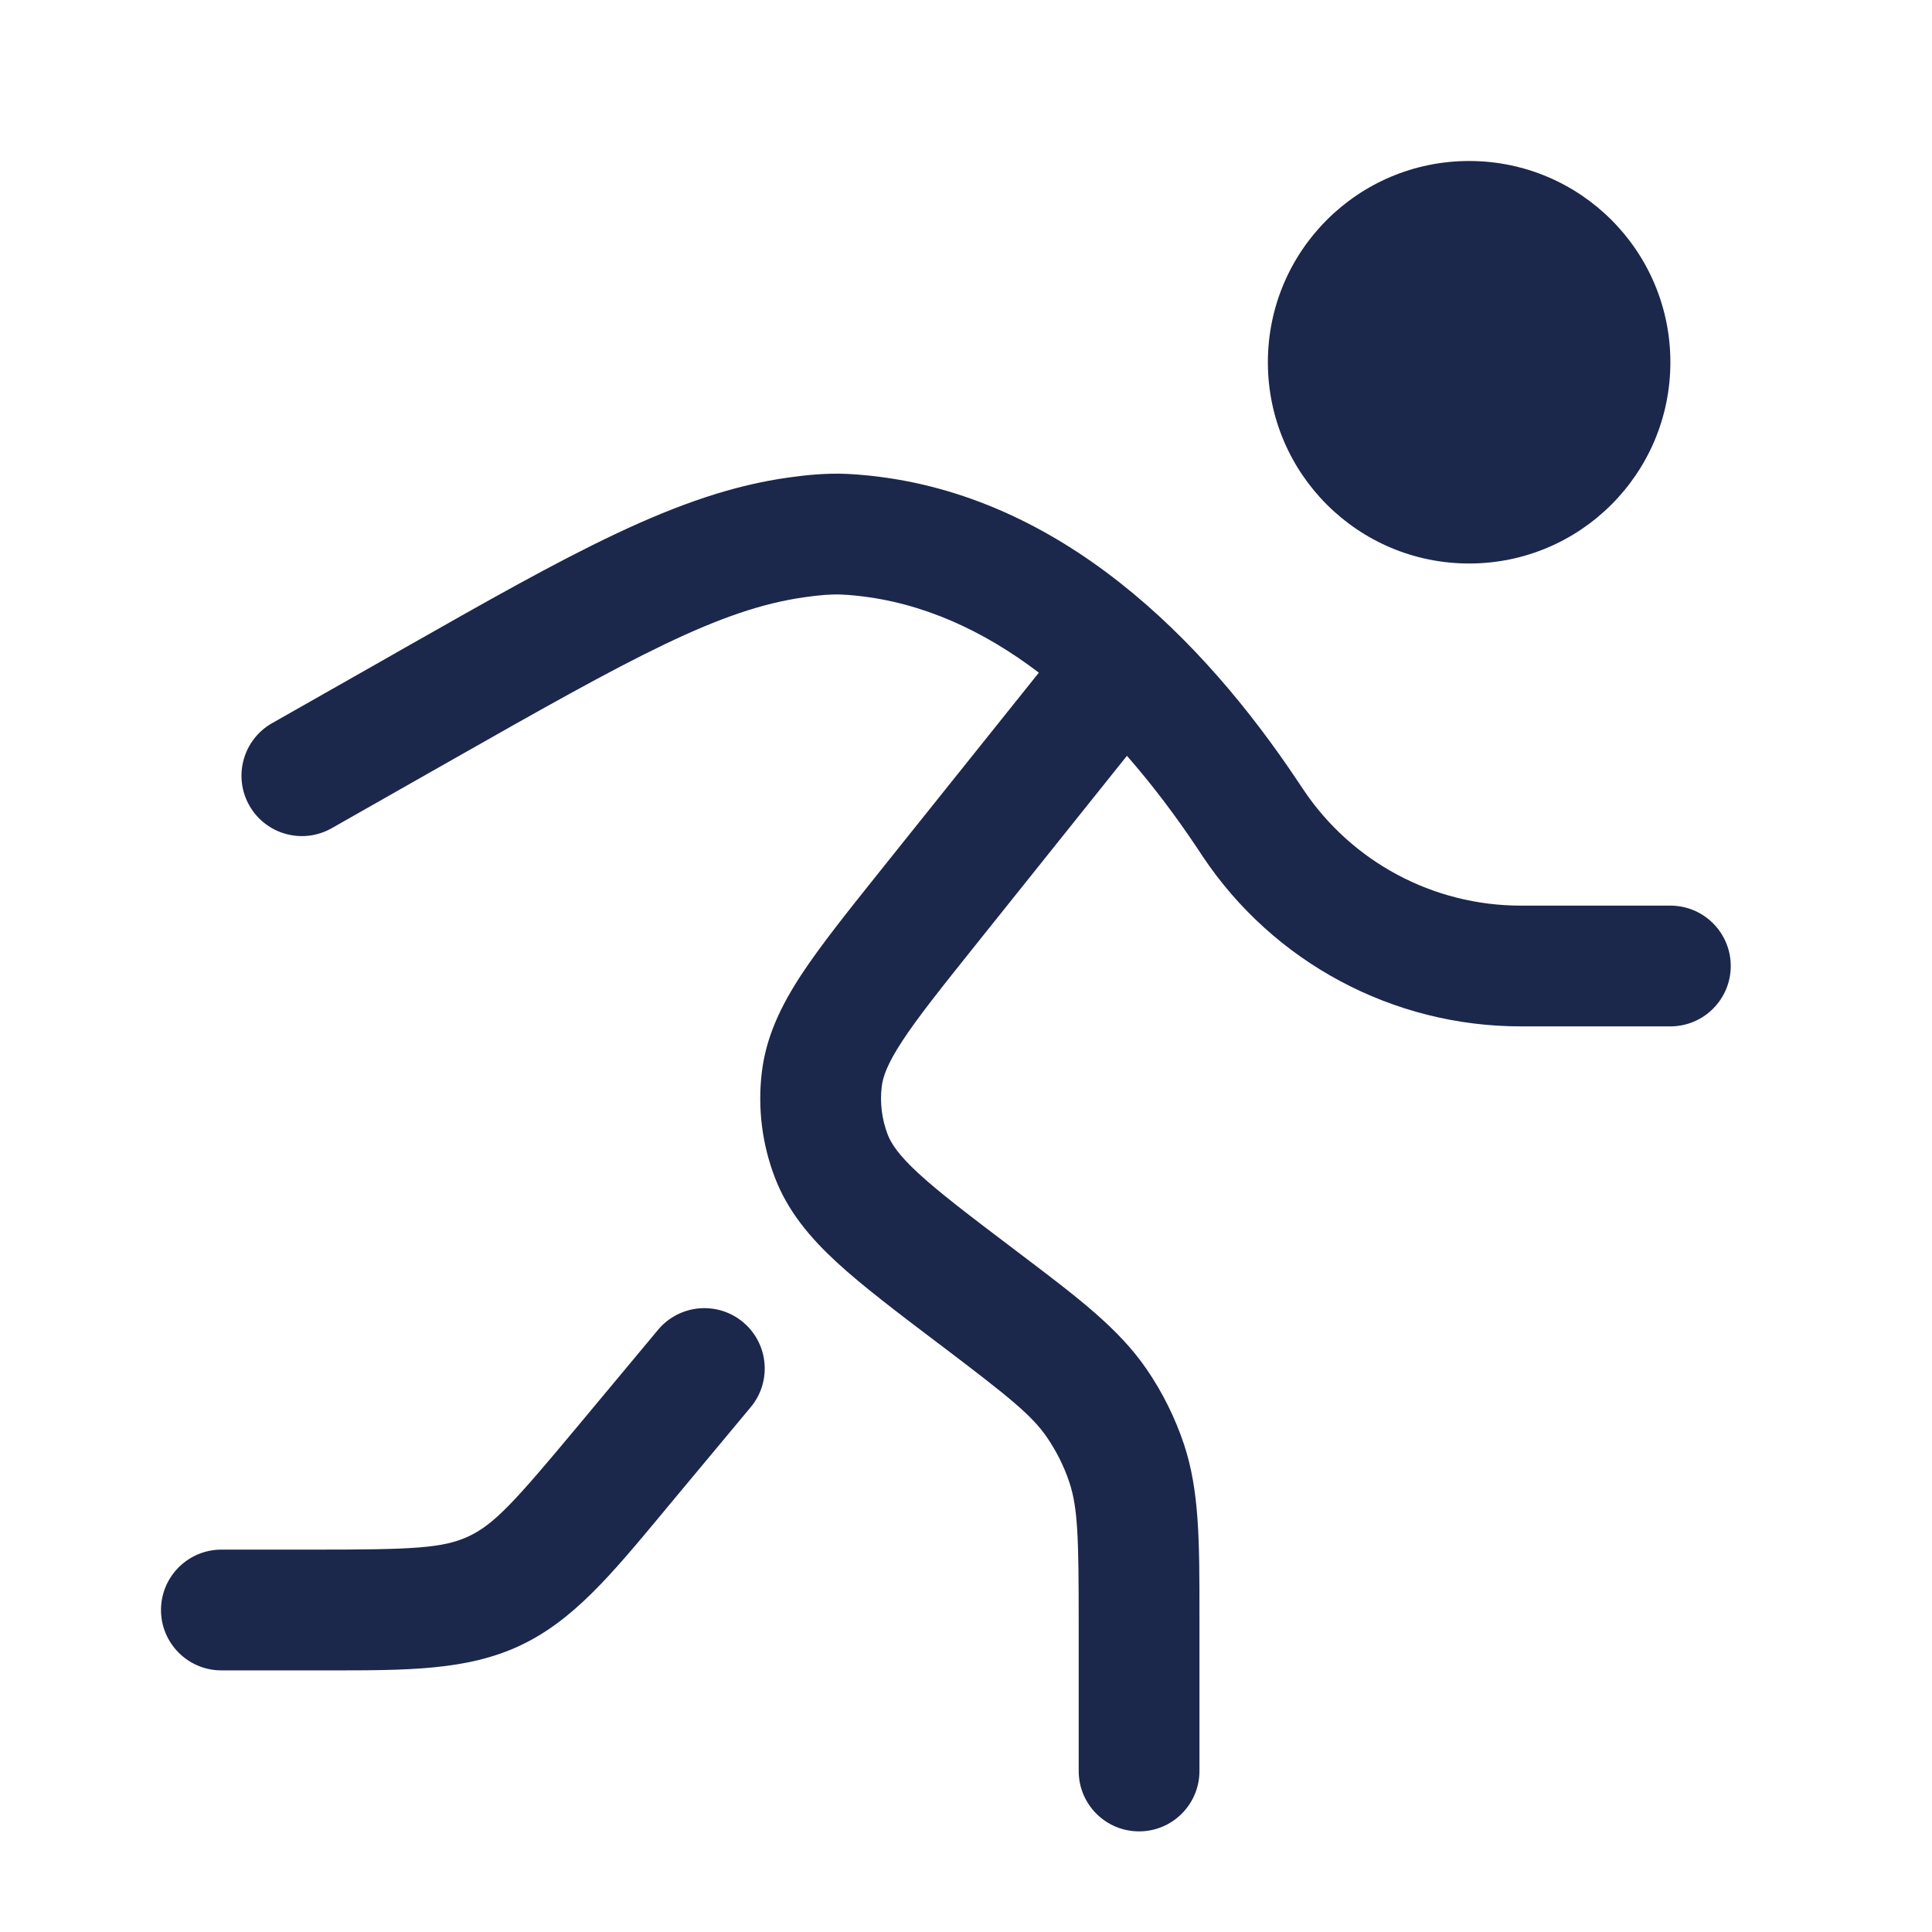
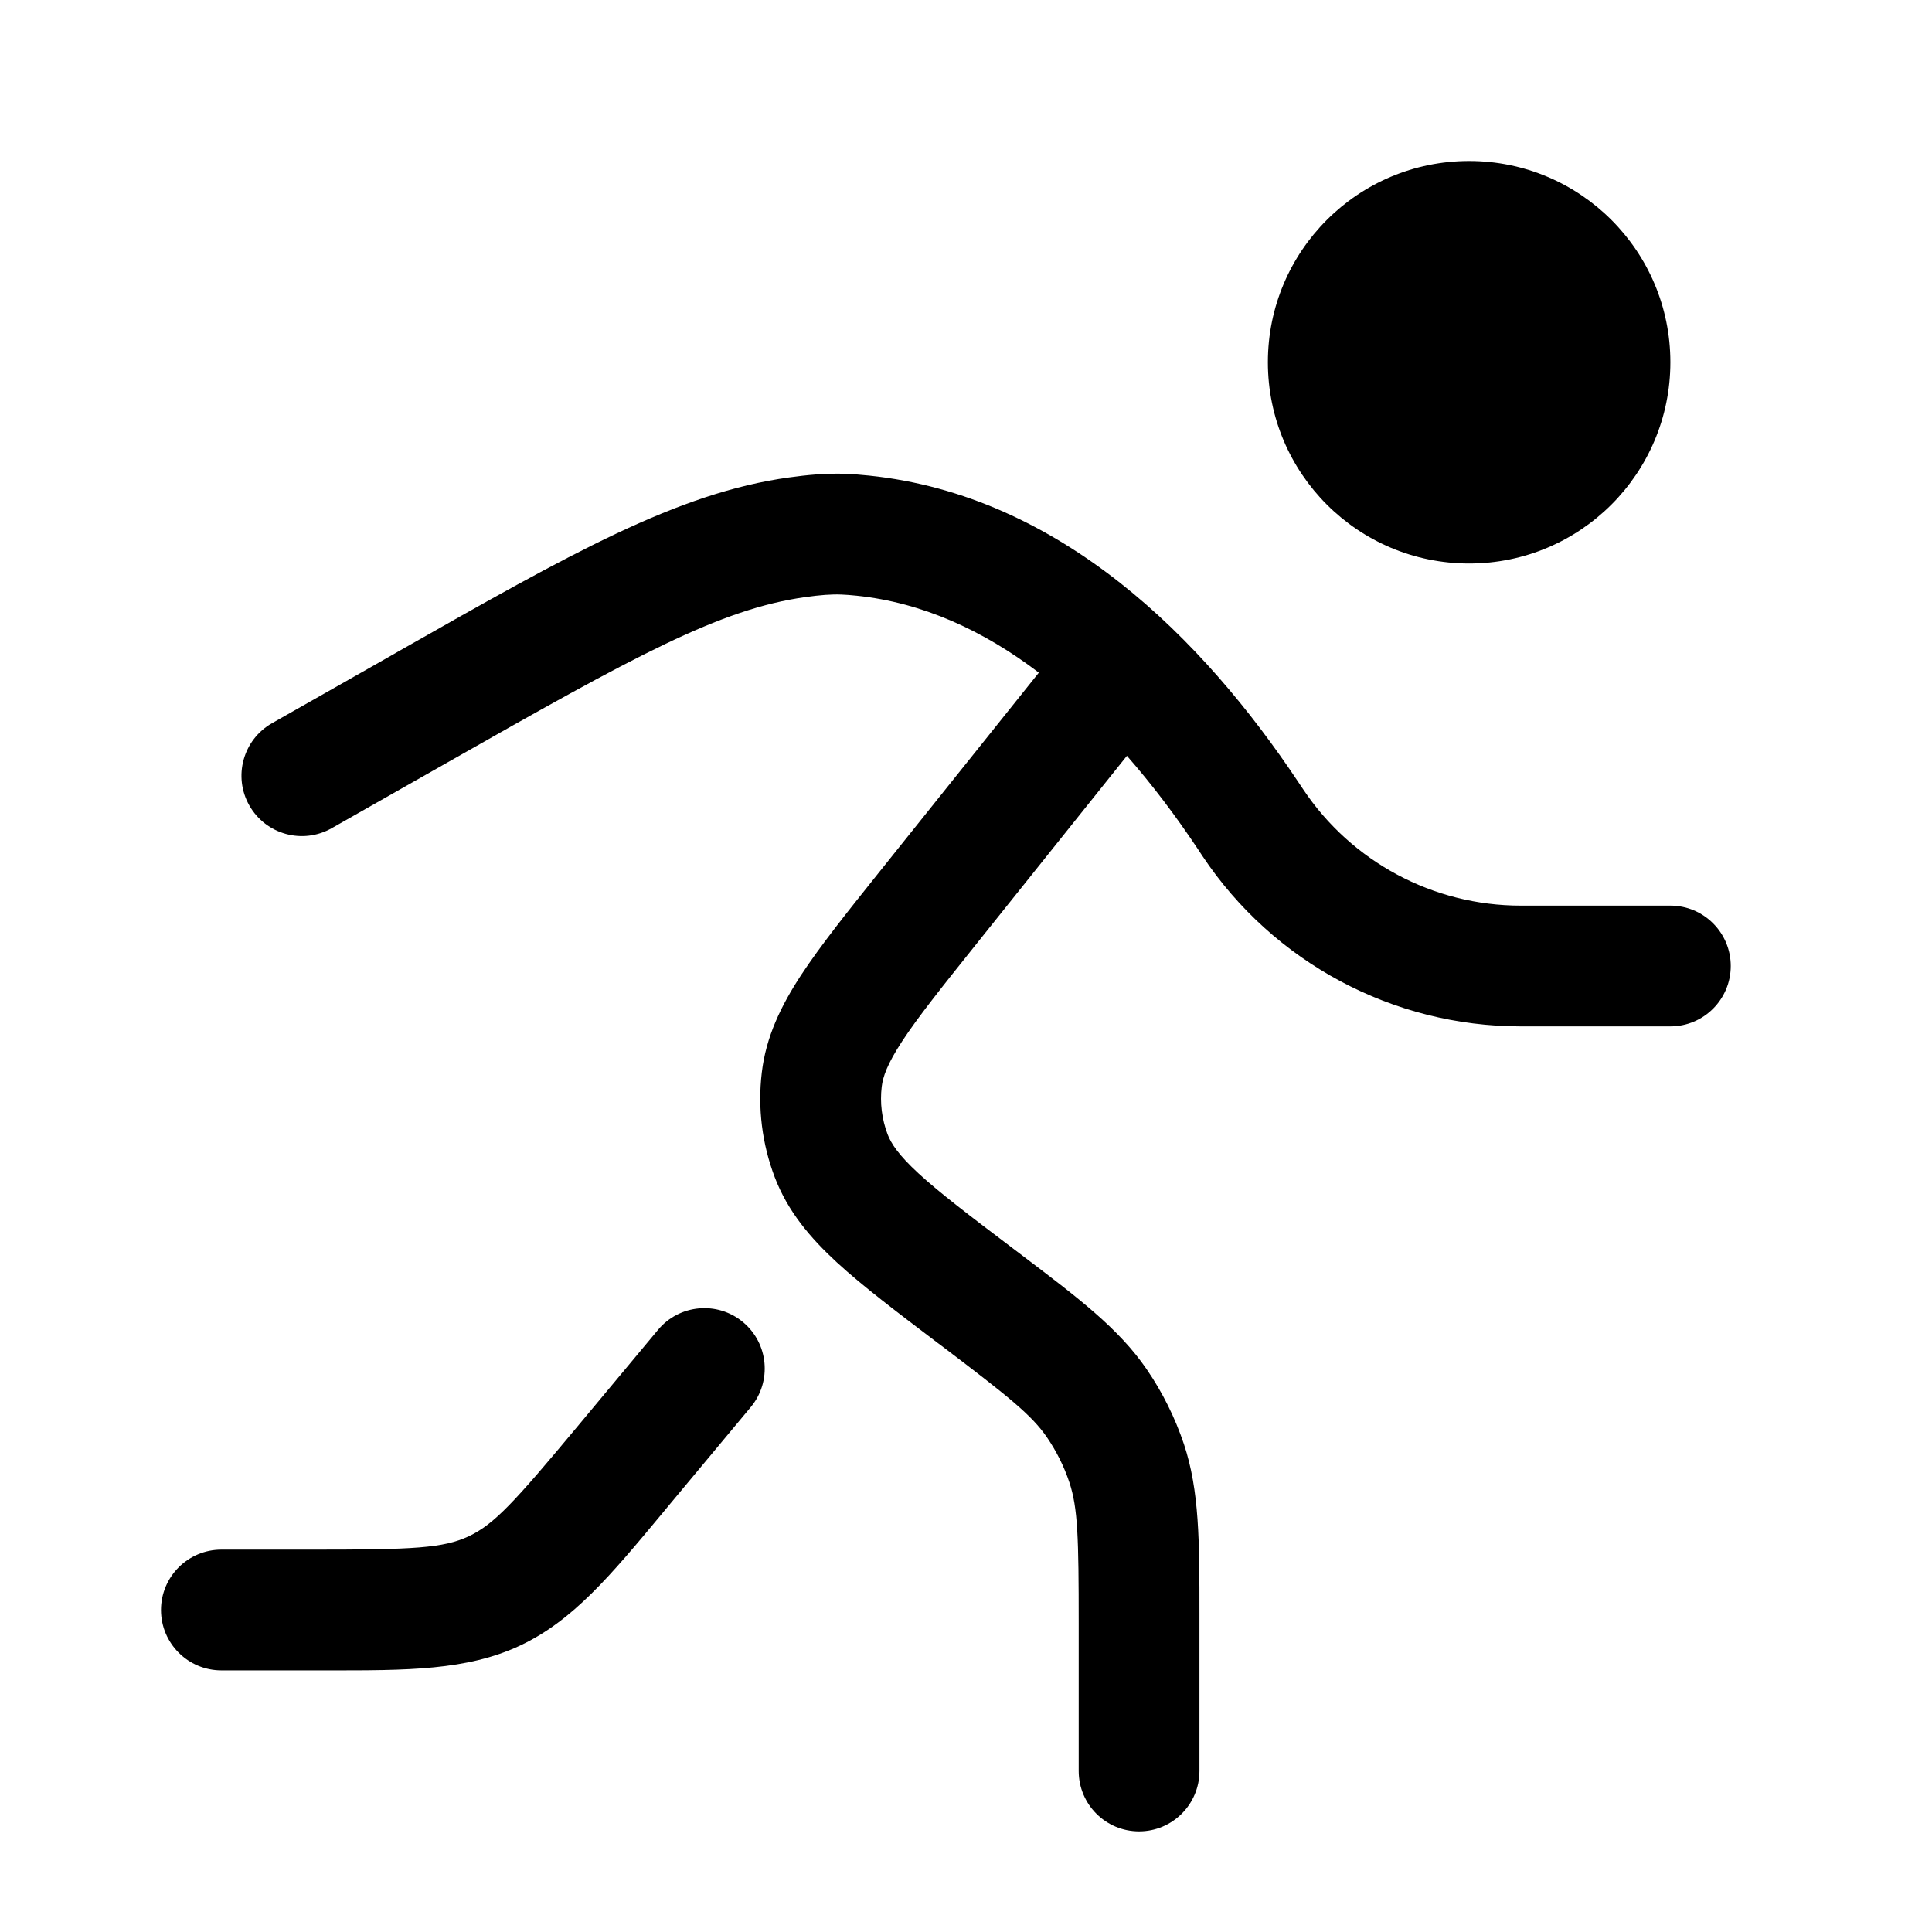
- <svg xmlns="http://www.w3.org/2000/svg" width="800px" height="800px" viewBox="0 0 24 24" fill="none">
-   <path d="M20.75 4.5C20.75 5.881 19.631 7 18.25 7C16.869 7 15.75 5.881 15.75 4.5C15.75 3.119 16.869 2 18.25 2C19.631 2 20.75 3.119 20.75 4.5Z" fill="#1C274C" />
-   <path fill-rule="evenodd" clip-rule="evenodd" d="M9.802 5.931C10.012 5.902 10.26 5.875 10.523 5.887C10.603 5.891 10.694 5.897 10.796 5.908C13.179 6.155 14.947 7.943 16.124 9.709L16.187 9.803C16.789 10.707 17.804 11.25 18.891 11.25H20.75C21.164 11.25 21.5 11.586 21.5 12C21.5 12.414 21.164 12.75 20.75 12.75H18.891C17.302 12.75 15.819 11.956 14.938 10.635L14.876 10.541C14.604 10.133 14.311 9.745 13.999 9.389L12.115 11.744C11.688 12.278 11.401 12.638 11.208 12.933C11.02 13.22 10.967 13.379 10.953 13.5C10.929 13.7 10.955 13.903 11.026 14.091C11.07 14.205 11.161 14.347 11.412 14.578C11.672 14.817 12.038 15.096 12.584 15.509C12.616 15.533 12.648 15.557 12.679 15.581C13.4 16.127 13.899 16.505 14.244 17.009C14.441 17.296 14.596 17.609 14.707 17.939C14.9 18.519 14.9 19.145 14.9 20.049C14.9 20.089 14.9 20.129 14.9 20.169V22C14.9 22.414 14.564 22.75 14.15 22.75C13.735 22.75 13.4 22.414 13.4 22V20.169C13.4 19.099 13.39 18.734 13.284 18.414C13.218 18.216 13.124 18.029 13.007 17.857C12.816 17.578 12.531 17.351 11.678 16.704L11.649 16.683C11.14 16.297 10.716 15.976 10.396 15.682C10.063 15.375 9.786 15.047 9.625 14.626C9.467 14.212 9.411 13.766 9.463 13.326C9.515 12.878 9.704 12.491 9.952 12.112C10.19 11.75 10.522 11.334 10.921 10.835L12.905 8.356C12.217 7.833 11.461 7.485 10.641 7.4C10.567 7.392 10.506 7.388 10.457 7.386C10.329 7.38 10.185 7.392 10.007 7.417C8.942 7.564 7.875 8.155 5.556 9.473L4.121 10.288C3.76 10.493 3.303 10.367 3.098 10.007C2.893 9.647 3.019 9.189 3.379 8.984L4.815 8.169C4.866 8.139 4.917 8.111 4.967 8.082C7.087 6.878 8.416 6.122 9.802 5.931ZM9.23 16.424C9.548 16.689 9.591 17.162 9.326 17.48L8.325 18.681C8.293 18.72 8.261 18.759 8.229 18.797C7.587 19.569 7.116 20.135 6.458 20.443C5.8 20.751 5.063 20.751 4.059 20.75C4.009 20.75 3.959 20.75 3.908 20.75H2.75C2.336 20.75 2 20.414 2 20C2 19.586 2.336 19.25 2.75 19.25H3.908C5.13 19.25 5.504 19.233 5.821 19.085C6.139 18.936 6.391 18.659 7.173 17.721L8.174 16.52C8.439 16.202 8.912 16.159 9.23 16.424Z" fill="#1C274C" />
+ <svg xmlns="http://www.w3.org/2000/svg" viewBox="0 0 24 24" width="24" height="24" fill="none" data-sr-icon="activity">
+   <path d="M20.75 4.5C20.75 5.881 19.631 7 18.25 7C16.869 7 15.75 5.881 15.75 4.5C15.75 3.119 16.869 2 18.25 2C19.631 2 20.75 3.119 20.75 4.5Z" fill="currentColor" />
+   <path fill-rule="evenodd" clip-rule="evenodd" d="M9.802 5.931C10.012 5.902 10.26 5.875 10.523 5.887C10.603 5.891 10.694 5.897 10.796 5.908C13.179 6.155 14.947 7.943 16.124 9.709L16.187 9.803C16.789 10.707 17.804 11.25 18.891 11.25H20.75C21.164 11.25 21.5 11.586 21.5 12C21.5 12.414 21.164 12.75 20.75 12.75H18.891C17.302 12.75 15.819 11.956 14.938 10.635L14.876 10.541C14.604 10.133 14.311 9.745 13.999 9.389L12.115 11.744C11.688 12.278 11.401 12.638 11.208 12.933C11.02 13.22 10.967 13.379 10.953 13.5C10.929 13.7 10.955 13.903 11.026 14.091C11.07 14.205 11.161 14.347 11.412 14.578C11.672 14.817 12.038 15.096 12.584 15.509C12.616 15.533 12.648 15.557 12.679 15.581C13.4 16.127 13.899 16.505 14.244 17.009C14.441 17.296 14.596 17.609 14.707 17.939C14.9 18.519 14.9 19.145 14.9 20.049C14.9 20.089 14.9 20.129 14.9 20.169V22C14.9 22.414 14.564 22.75 14.15 22.75C13.735 22.75 13.4 22.414 13.4 22V20.169C13.4 19.099 13.39 18.734 13.284 18.414C13.218 18.216 13.124 18.029 13.007 17.857C12.816 17.578 12.531 17.351 11.678 16.704L11.649 16.683C11.14 16.297 10.716 15.976 10.396 15.682C10.063 15.375 9.786 15.047 9.625 14.626C9.467 14.212 9.411 13.766 9.463 13.326C9.515 12.878 9.704 12.491 9.952 12.112C10.19 11.75 10.522 11.334 10.921 10.835L12.905 8.356C12.217 7.833 11.461 7.485 10.641 7.4C10.567 7.392 10.506 7.388 10.457 7.386C10.329 7.38 10.185 7.392 10.007 7.417C8.942 7.564 7.875 8.155 5.556 9.473L4.121 10.288C3.76 10.493 3.303 10.367 3.098 10.007C2.893 9.647 3.019 9.189 3.379 8.984L4.815 8.169C4.866 8.139 4.917 8.111 4.967 8.082C7.087 6.878 8.416 6.122 9.802 5.931ZM9.23 16.424C9.548 16.689 9.591 17.162 9.326 17.48L8.325 18.681C8.293 18.72 8.261 18.759 8.229 18.797C7.587 19.569 7.116 20.135 6.458 20.443C5.8 20.751 5.063 20.751 4.059 20.75C4.009 20.75 3.959 20.75 3.908 20.75H2.75C2.336 20.75 2 20.414 2 20C2 19.586 2.336 19.25 2.75 19.25H3.908C5.13 19.25 5.504 19.233 5.821 19.085C6.139 18.936 6.391 18.659 7.173 17.721L8.174 16.52C8.439 16.202 8.912 16.159 9.23 16.424Z" fill="currentColor" />
</svg>
